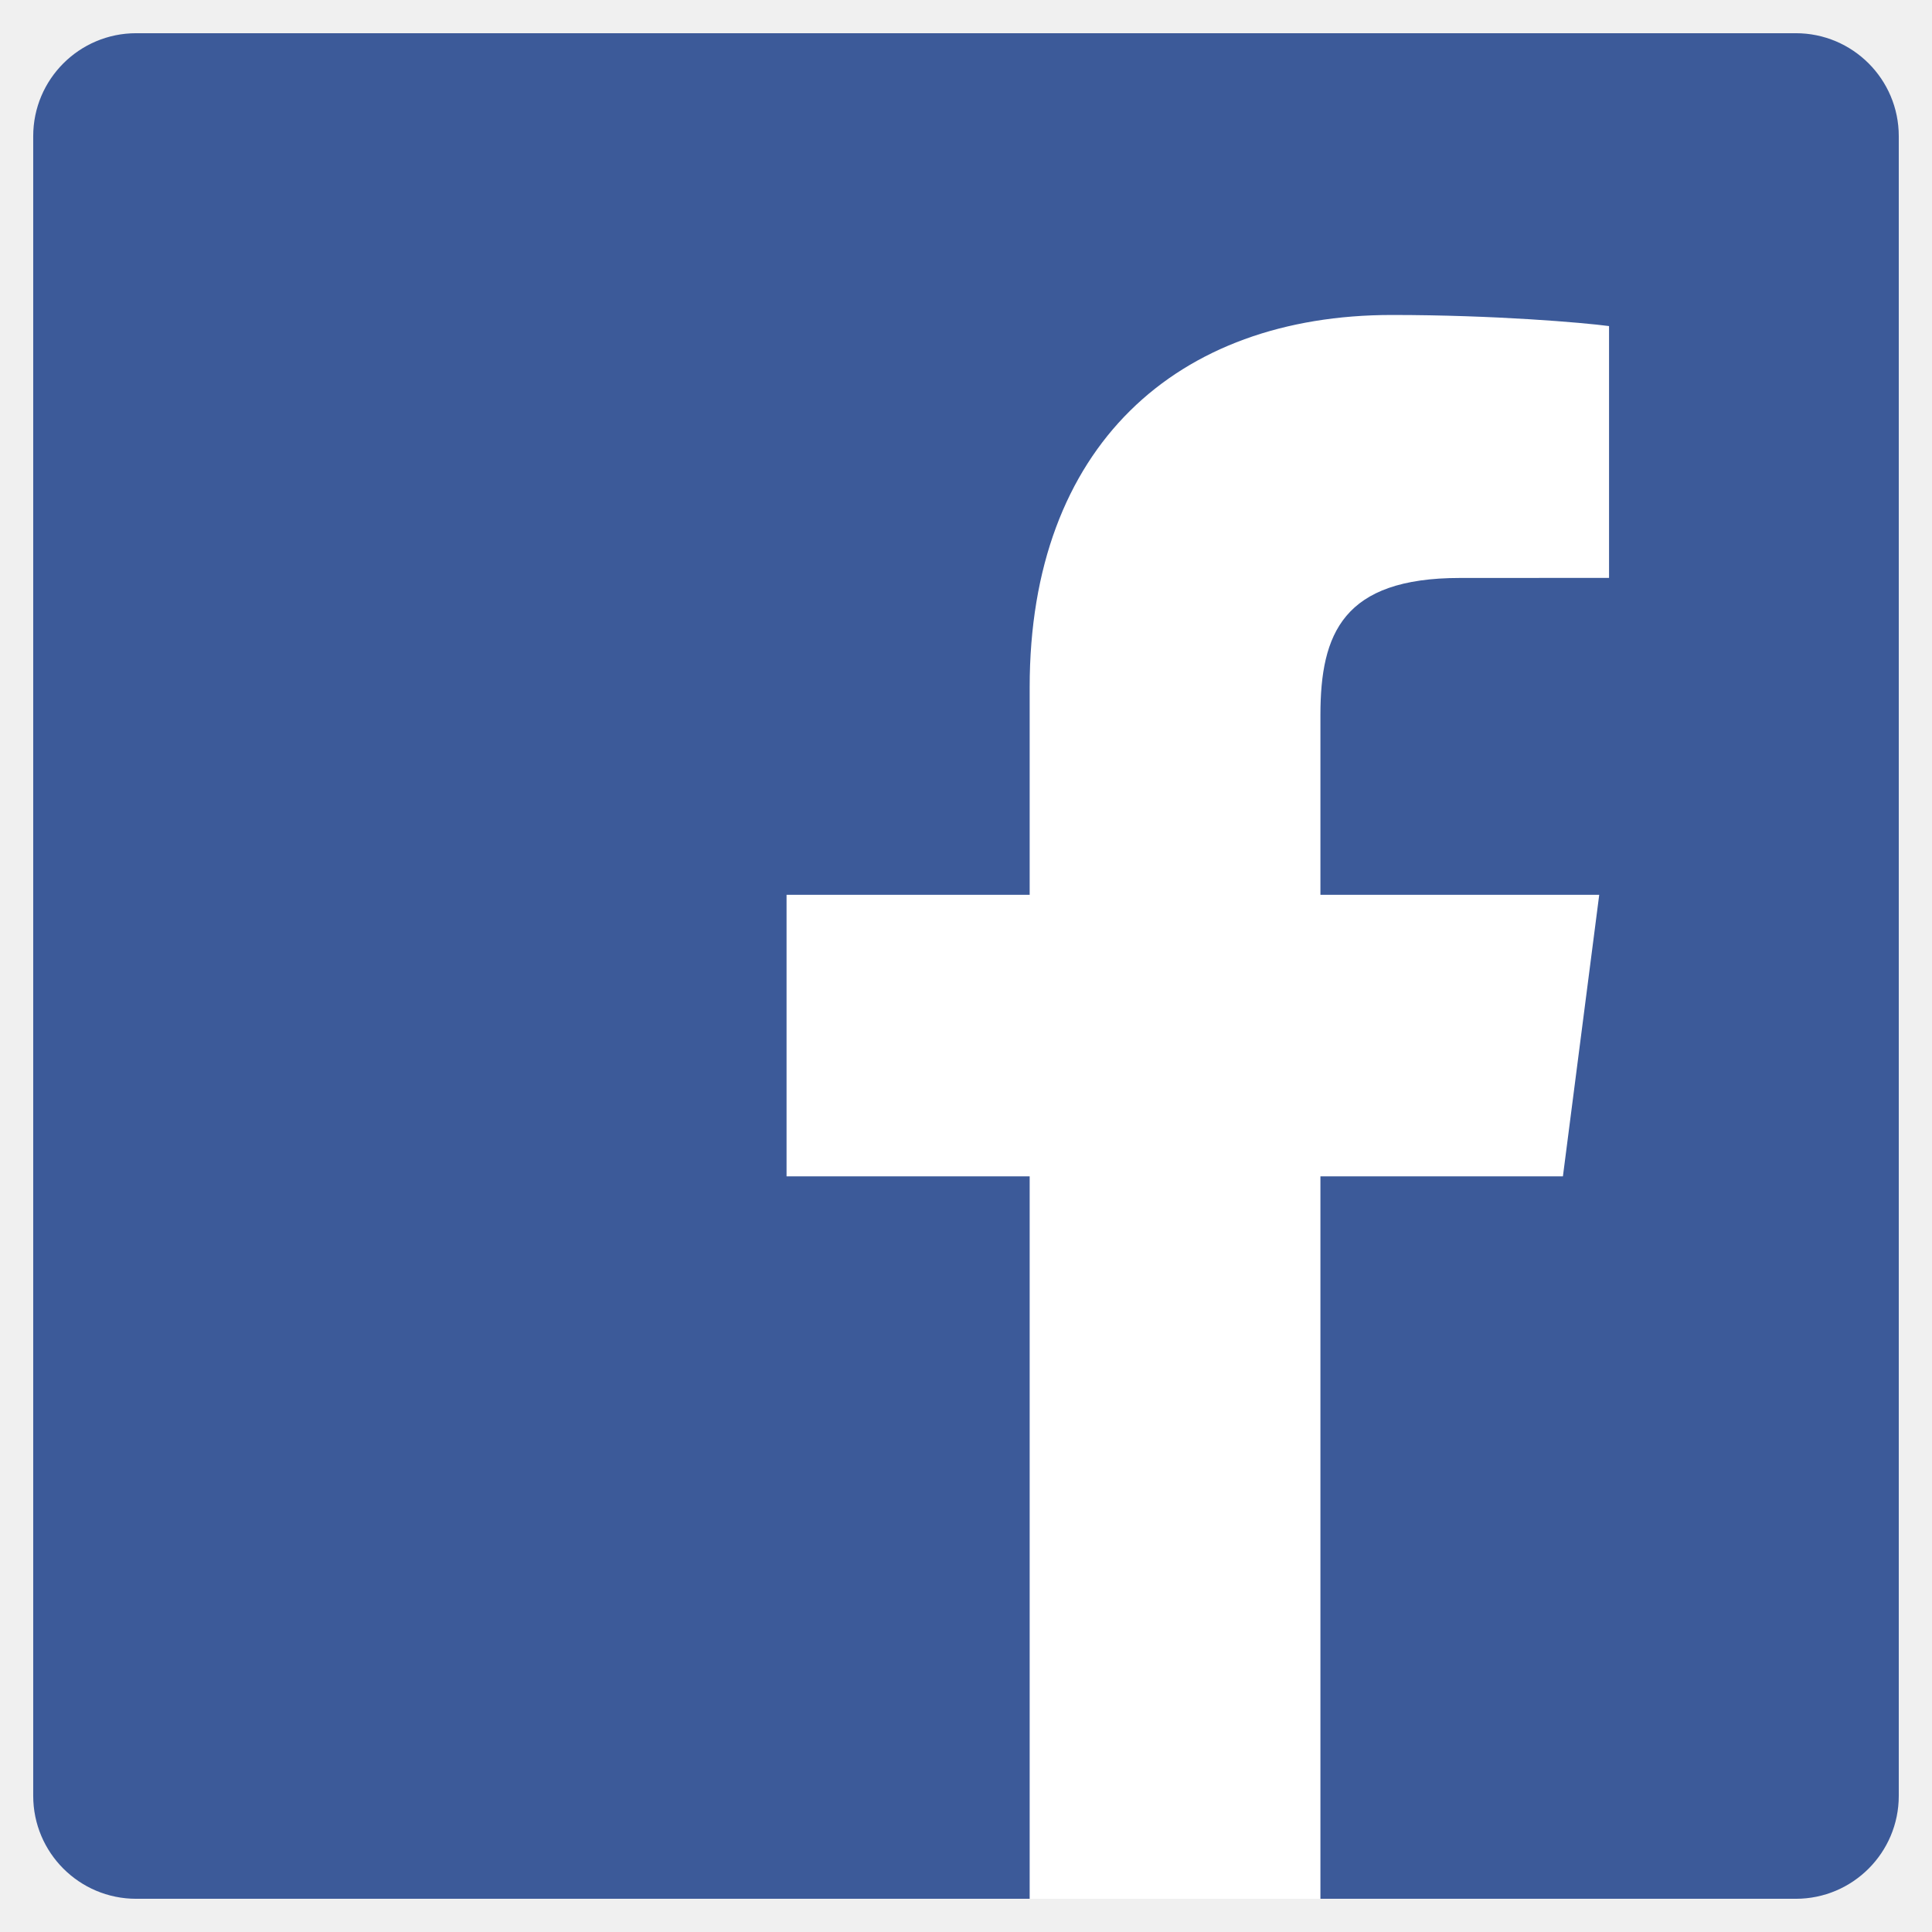
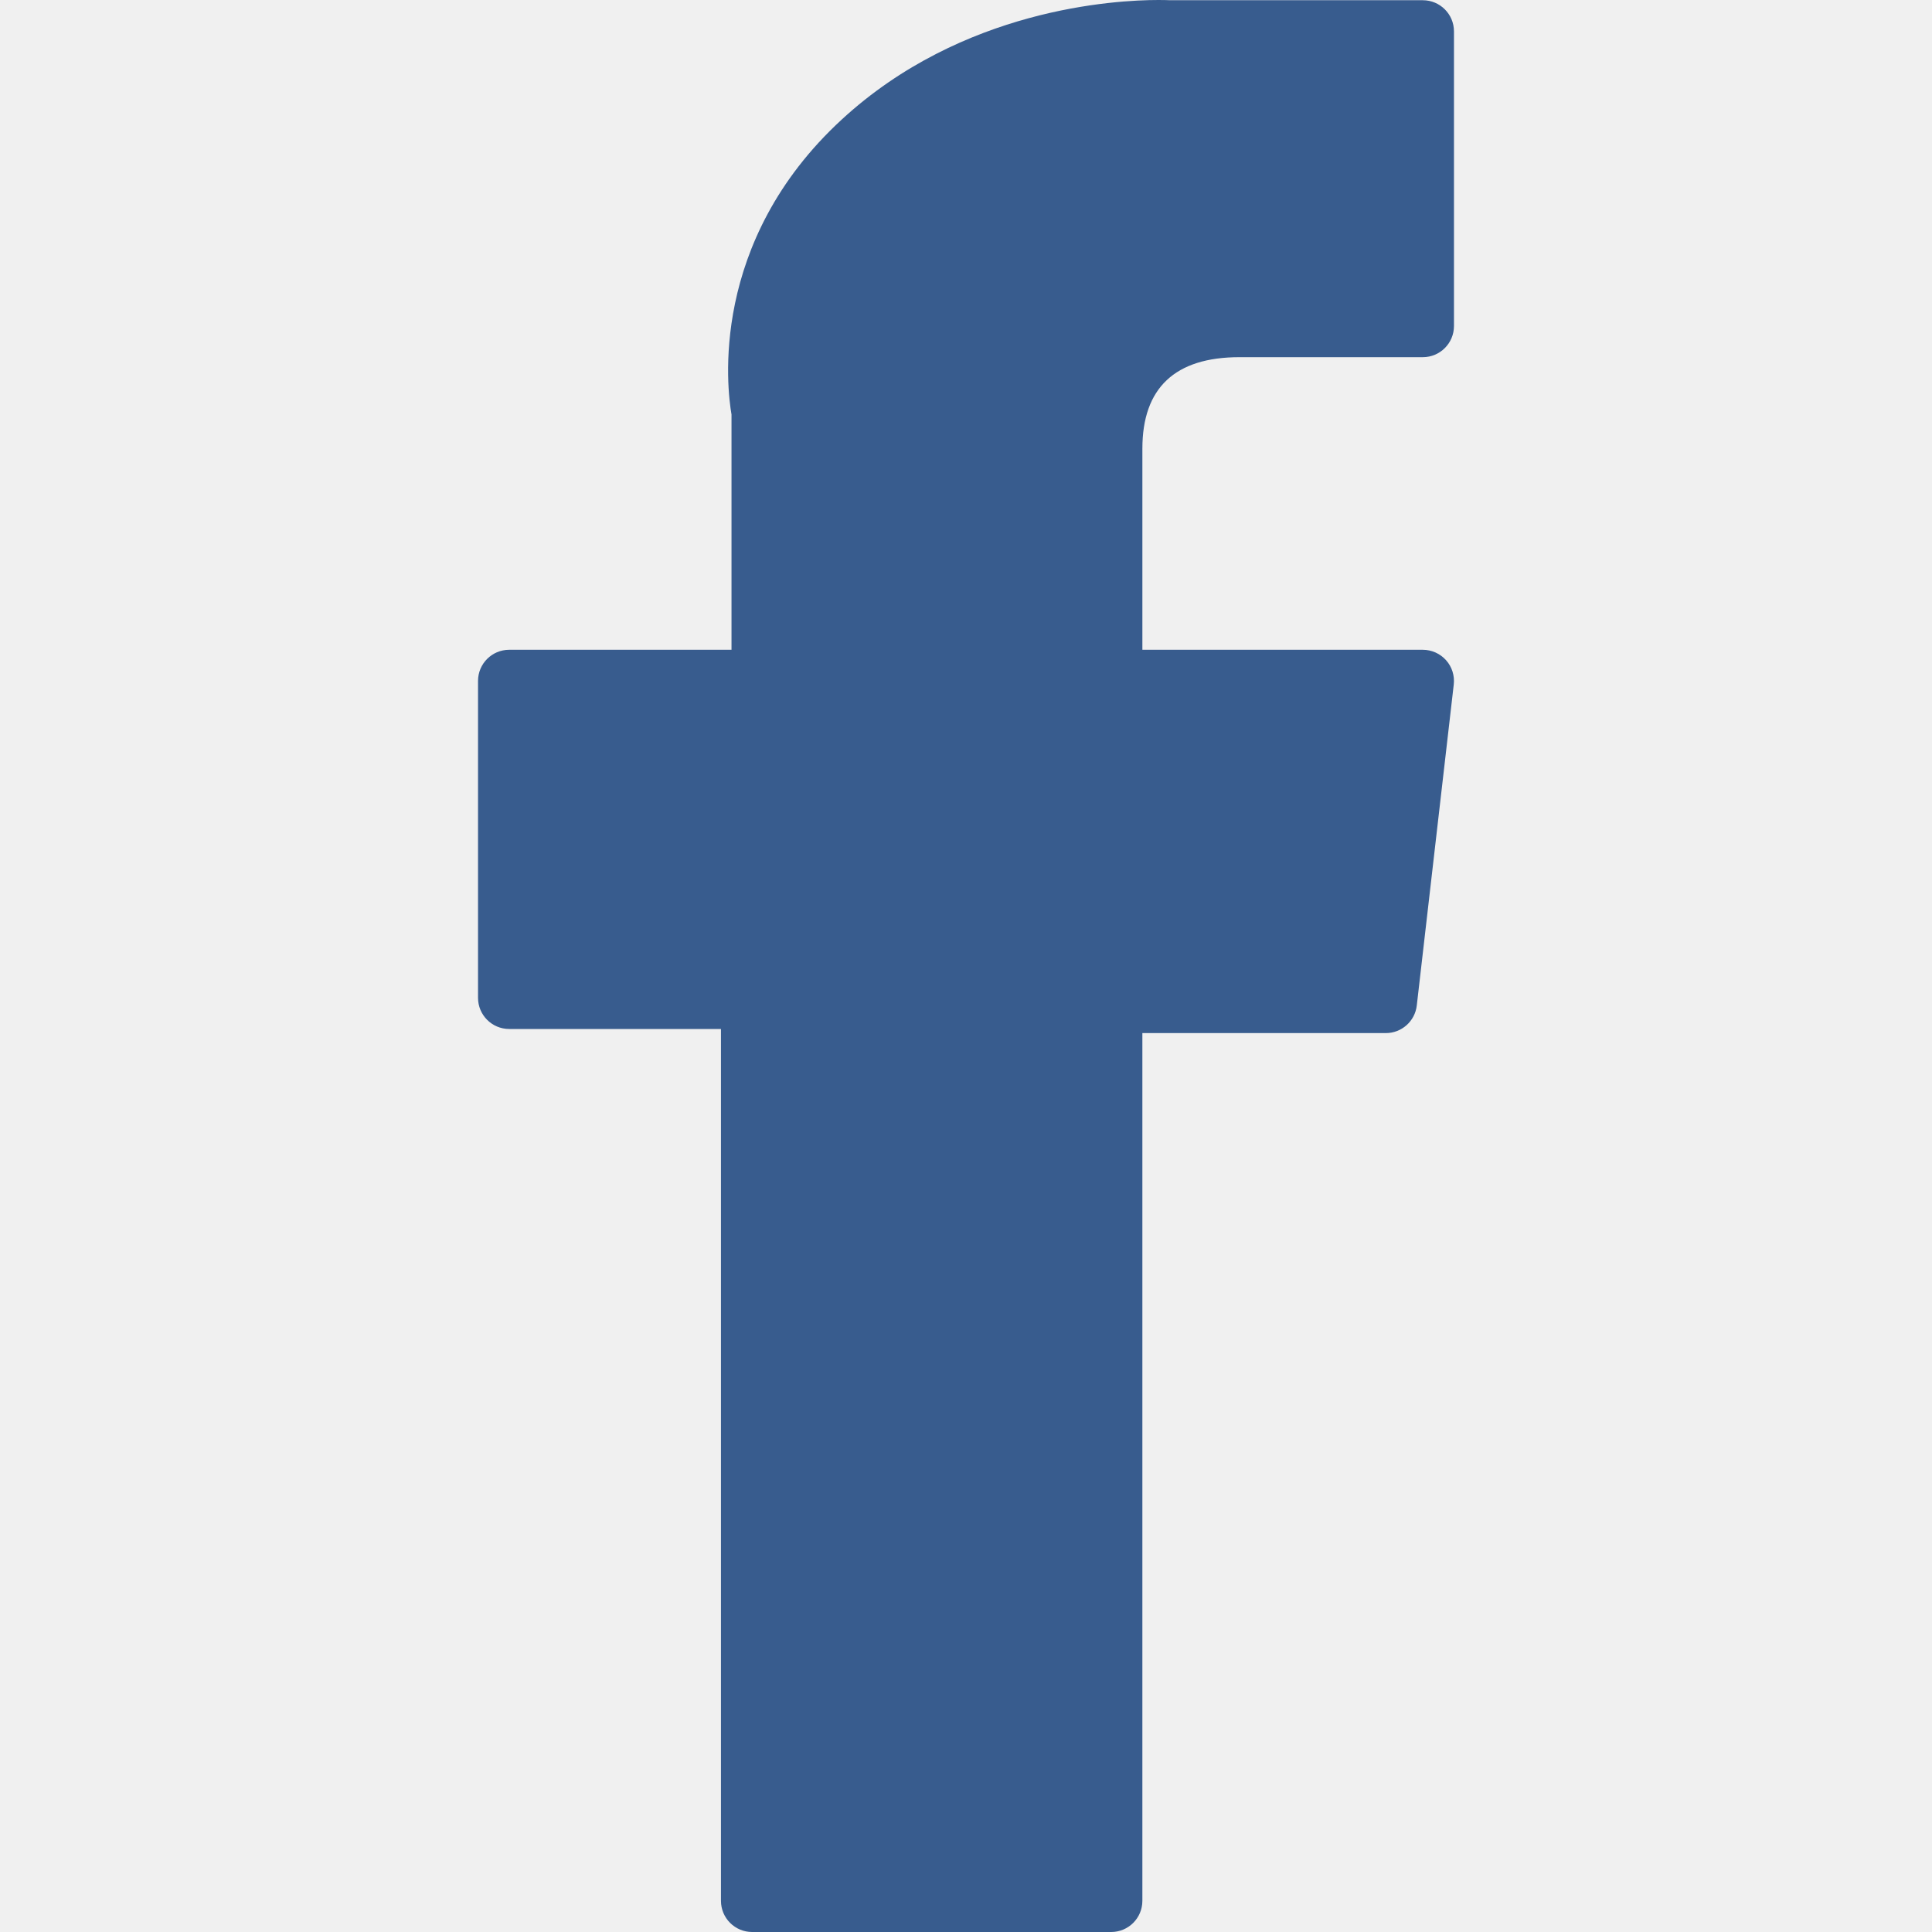
- <svg xmlns="http://www.w3.org/2000/svg" version="1.1" id="Layer_1" x="0px" y="0px" width="266.893px" height="266.895px" viewBox="0 0 266.893 266.895" enable-background="new 0 0 266.893 266.895" xml:space="preserve">
-   <path id="Blue_1_" fill="#3C5A99" d="M248.082,262.307c7.854,0,14.223-6.369,14.223-14.225V18.812  c0-7.857-6.368-14.224-14.223-14.224H18.812c-7.857,0-14.224,6.367-14.224,14.224v229.27c0,7.855,6.366,14.225,14.224,14.225  H248.082z" />
-   <path id="f" fill="#FFFFFF" d="M182.409,262.307v-99.803h33.499l5.016-38.895h-38.515V98.777c0-11.261,3.127-18.935,19.275-18.935  l20.596-0.009V45.045c-3.562-0.474-15.788-1.533-30.012-1.533c-29.695,0-50.025,18.126-50.025,51.413v28.684h-33.585v38.895h33.585  v99.803H182.409z" />
+ <svg xmlns="http://www.w3.org/2000/svg" version="1.1" id="Layer_1" x="0px" y="0px" viewBox="0 0 512 512" style="enable-background:new 0 0 512 512;" xml:space="preserve">
+   <path style="fill:#385C8E;" d="M134.941,272.691h56.123v231.051c0,4.562,3.696,8.258,8.258,8.258h95.159  c4.562,0,8.258-3.696,8.258-8.258V273.78h64.519c4.195,0,7.725-3.148,8.204-7.315l9.799-85.061c0.269-2.34-0.472-4.684-2.038-6.44  c-1.567-1.757-3.81-2.763-6.164-2.763h-74.316V118.88c0-16.073,8.654-24.224,25.726-24.224c2.433,0,48.59,0,48.59,0  c4.562,0,8.258-3.698,8.258-8.258V8.319c0-4.562-3.696-8.258-8.258-8.258h-66.965C309.622,0.038,308.573,0,307.027,0  c-11.619,0-52.006,2.281-83.909,31.63c-35.348,32.524-30.434,71.465-29.26,78.217v62.352h-58.918c-4.562,0-8.258,3.696-8.258,8.258  v83.975C126.683,268.993,130.379,272.691,134.941,272.691z" />
+   <g>
+ </g>
+   <g>
+ </g>
+   <g>
+ </g>
+   <g>
+ </g>
+   <g>
+ </g>
+   <g>
+ </g>
+   <g>
+ </g>
+   <g>
+ </g>
+   <g>
+ </g>
+   <g>
+ </g>
+   <g>
+ </g>
+   <g>
+ </g>
+   <g>
+ </g>
+   <g>
+ </g>
+   <g>
+ </g>
</svg>
